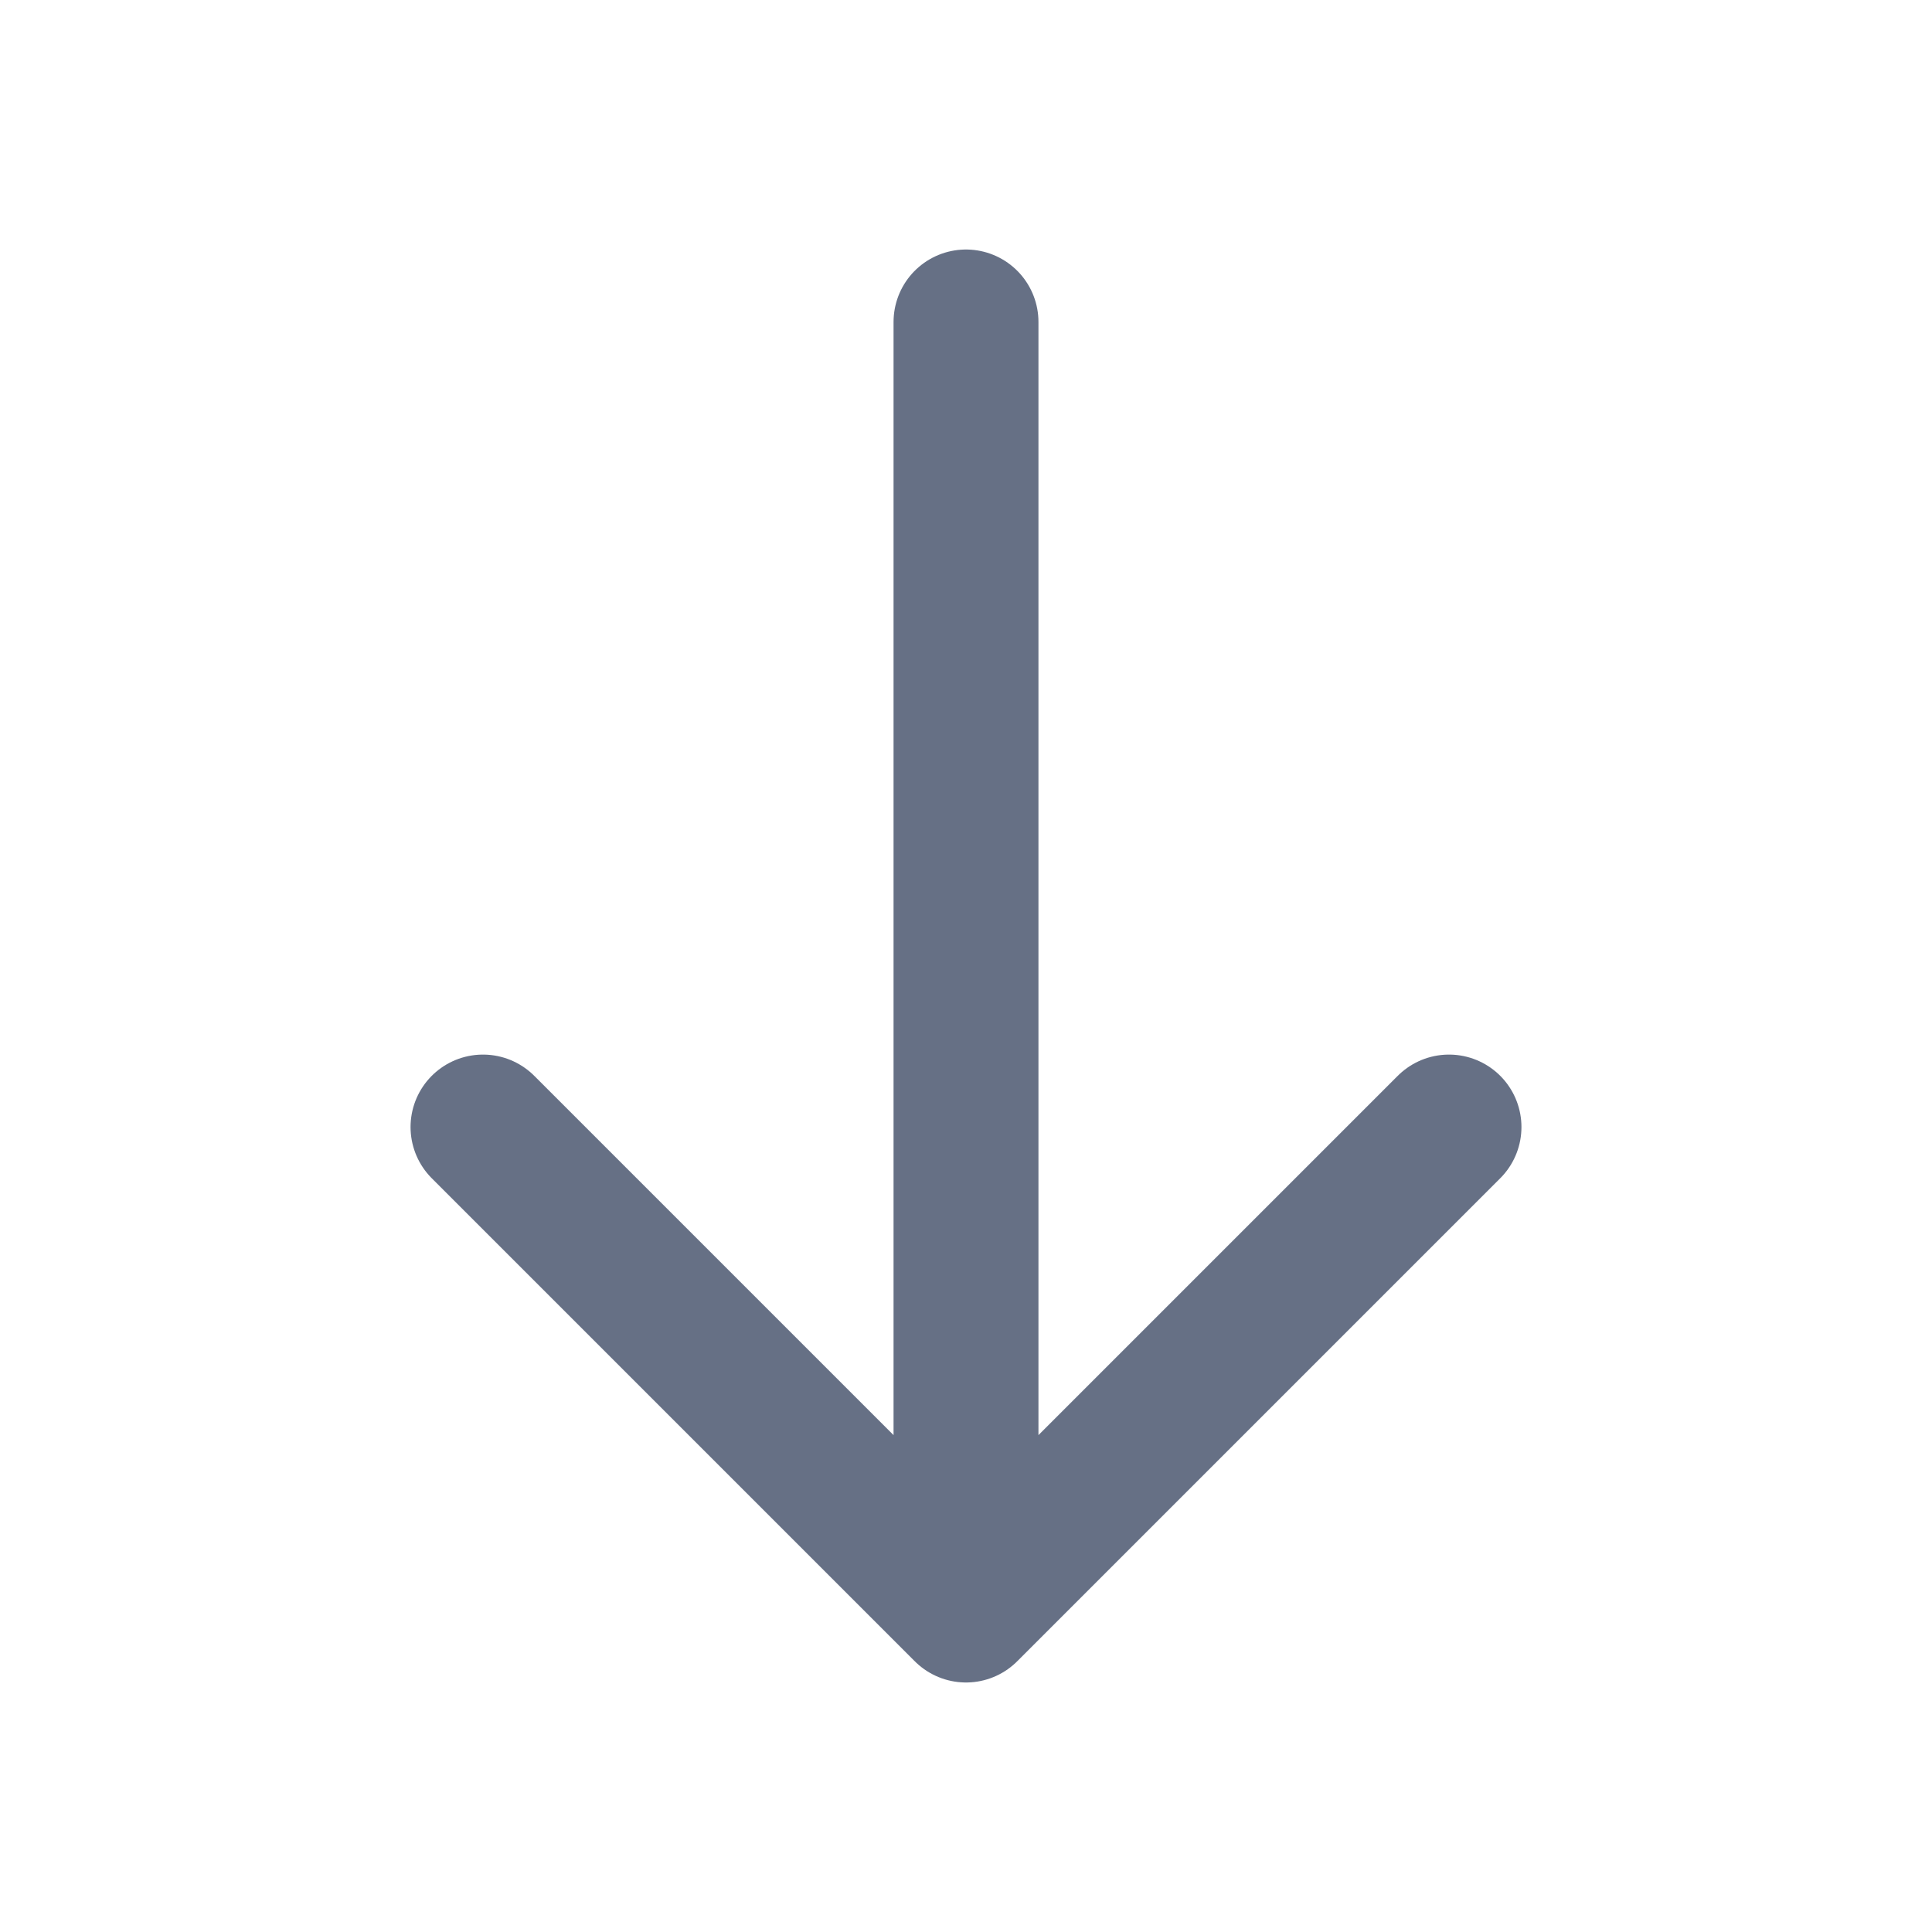
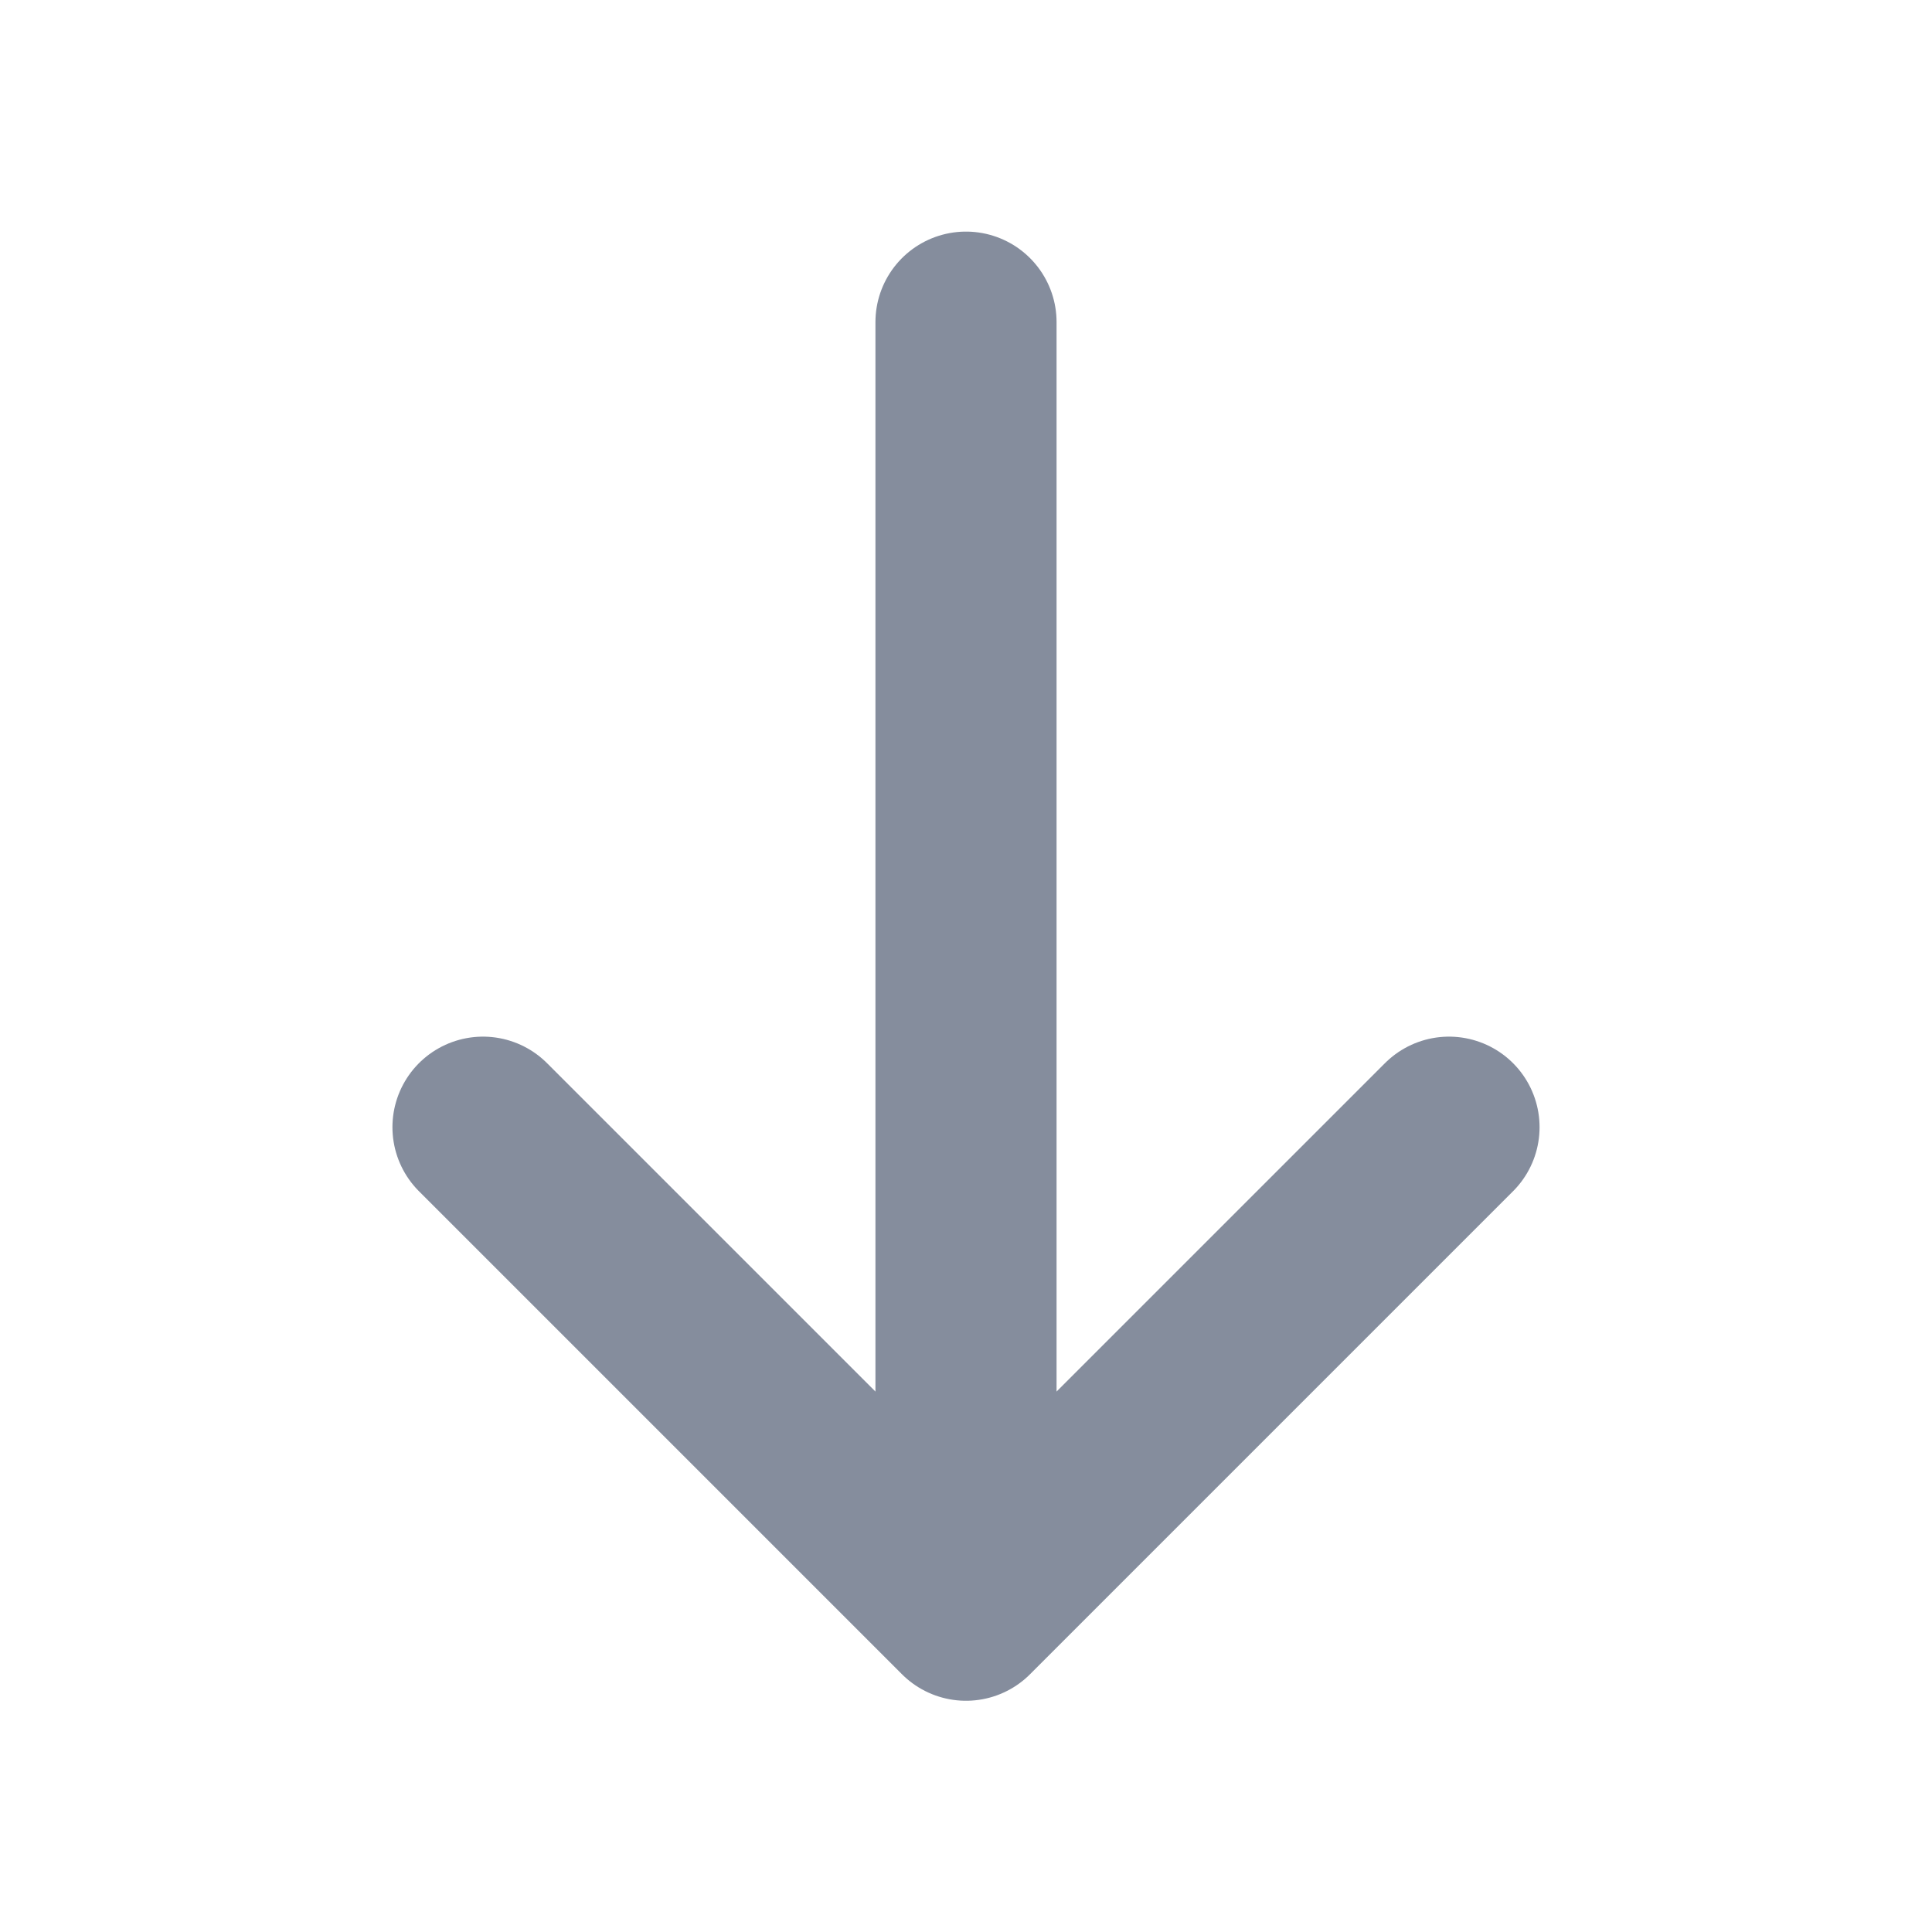
- <svg xmlns="http://www.w3.org/2000/svg" width="20" height="20" viewBox="0 0 20 20" fill="none">
-   <path d="M10 3.333V16.667M10 16.667L15 11.667M10 16.667L5 11.667" stroke="#667085" stroke-width="1.5" stroke-linecap="round" stroke-linejoin="round" />
+ <svg xmlns="http://www.w3.org/2000/svg" width="16" height="16" viewBox="0 0 16 16" fill="none">
+   <g opacity="0.8">
+     <path d="M8 2.668V13.335M8 13.335L12 9.335M8 13.335L4 9.335" stroke="#667085" stroke-width="1.5" stroke-linecap="round" stroke-linejoin="round" />
+   </g>
</svg>
